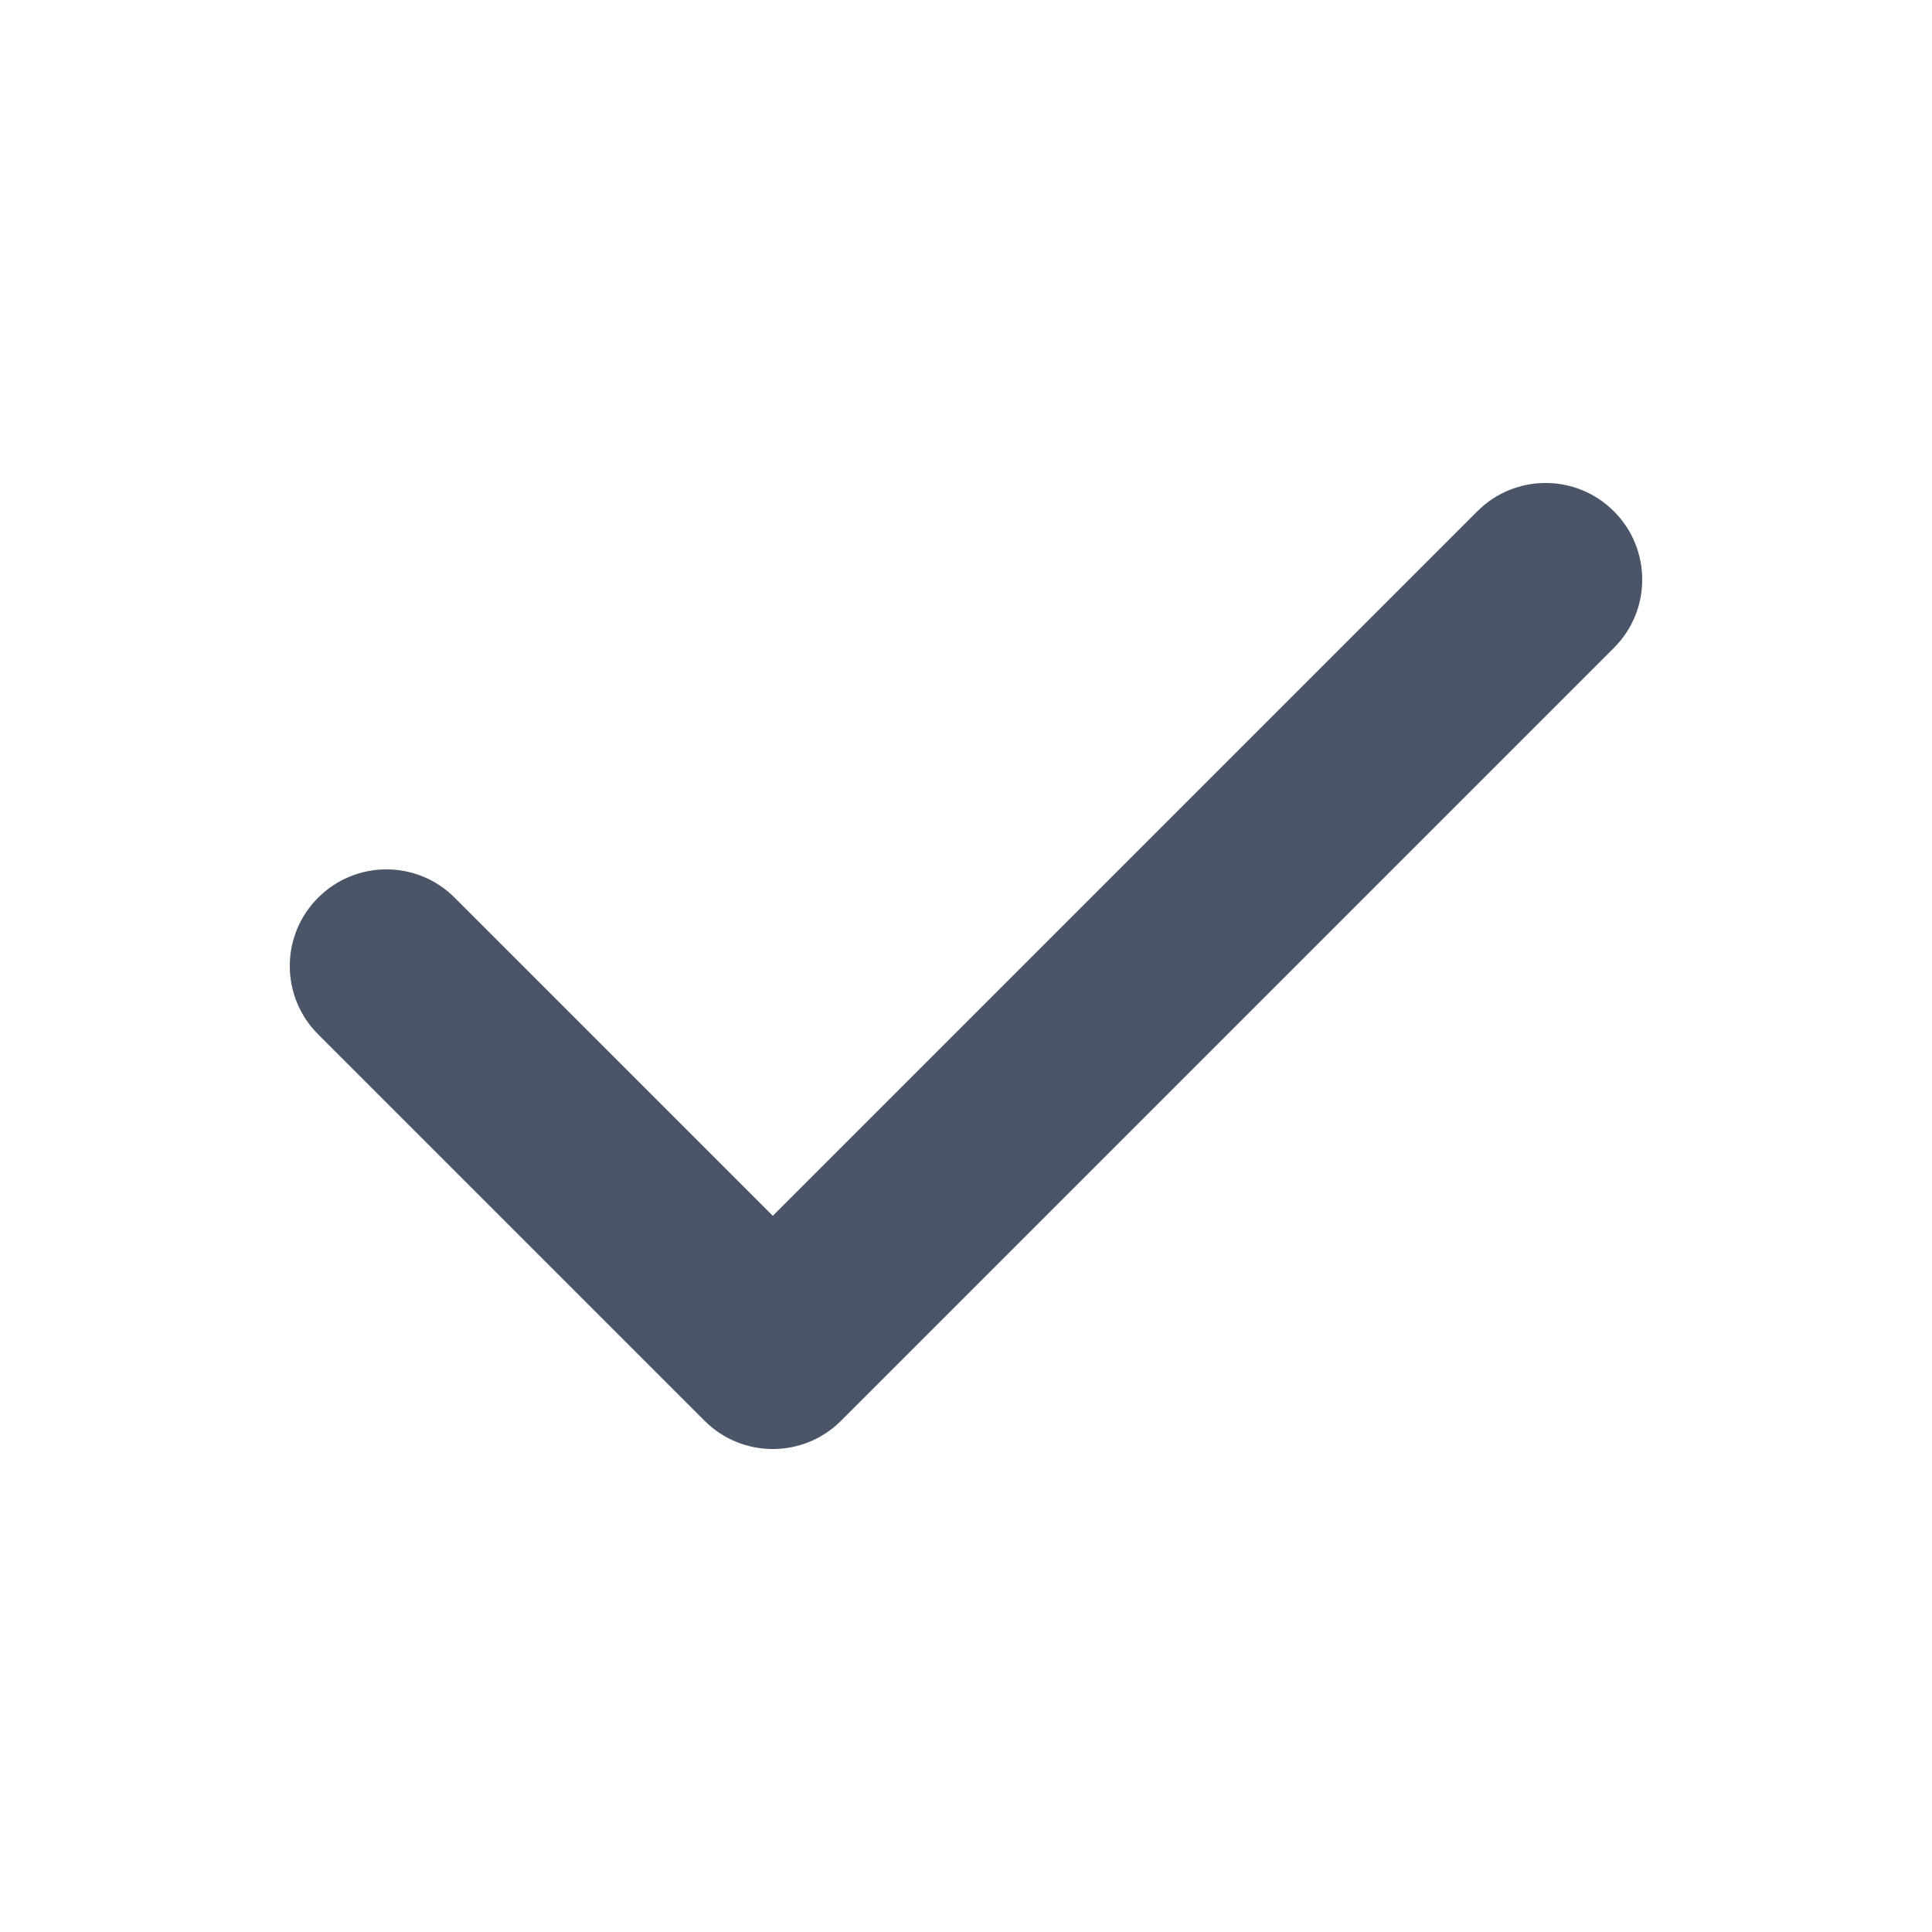
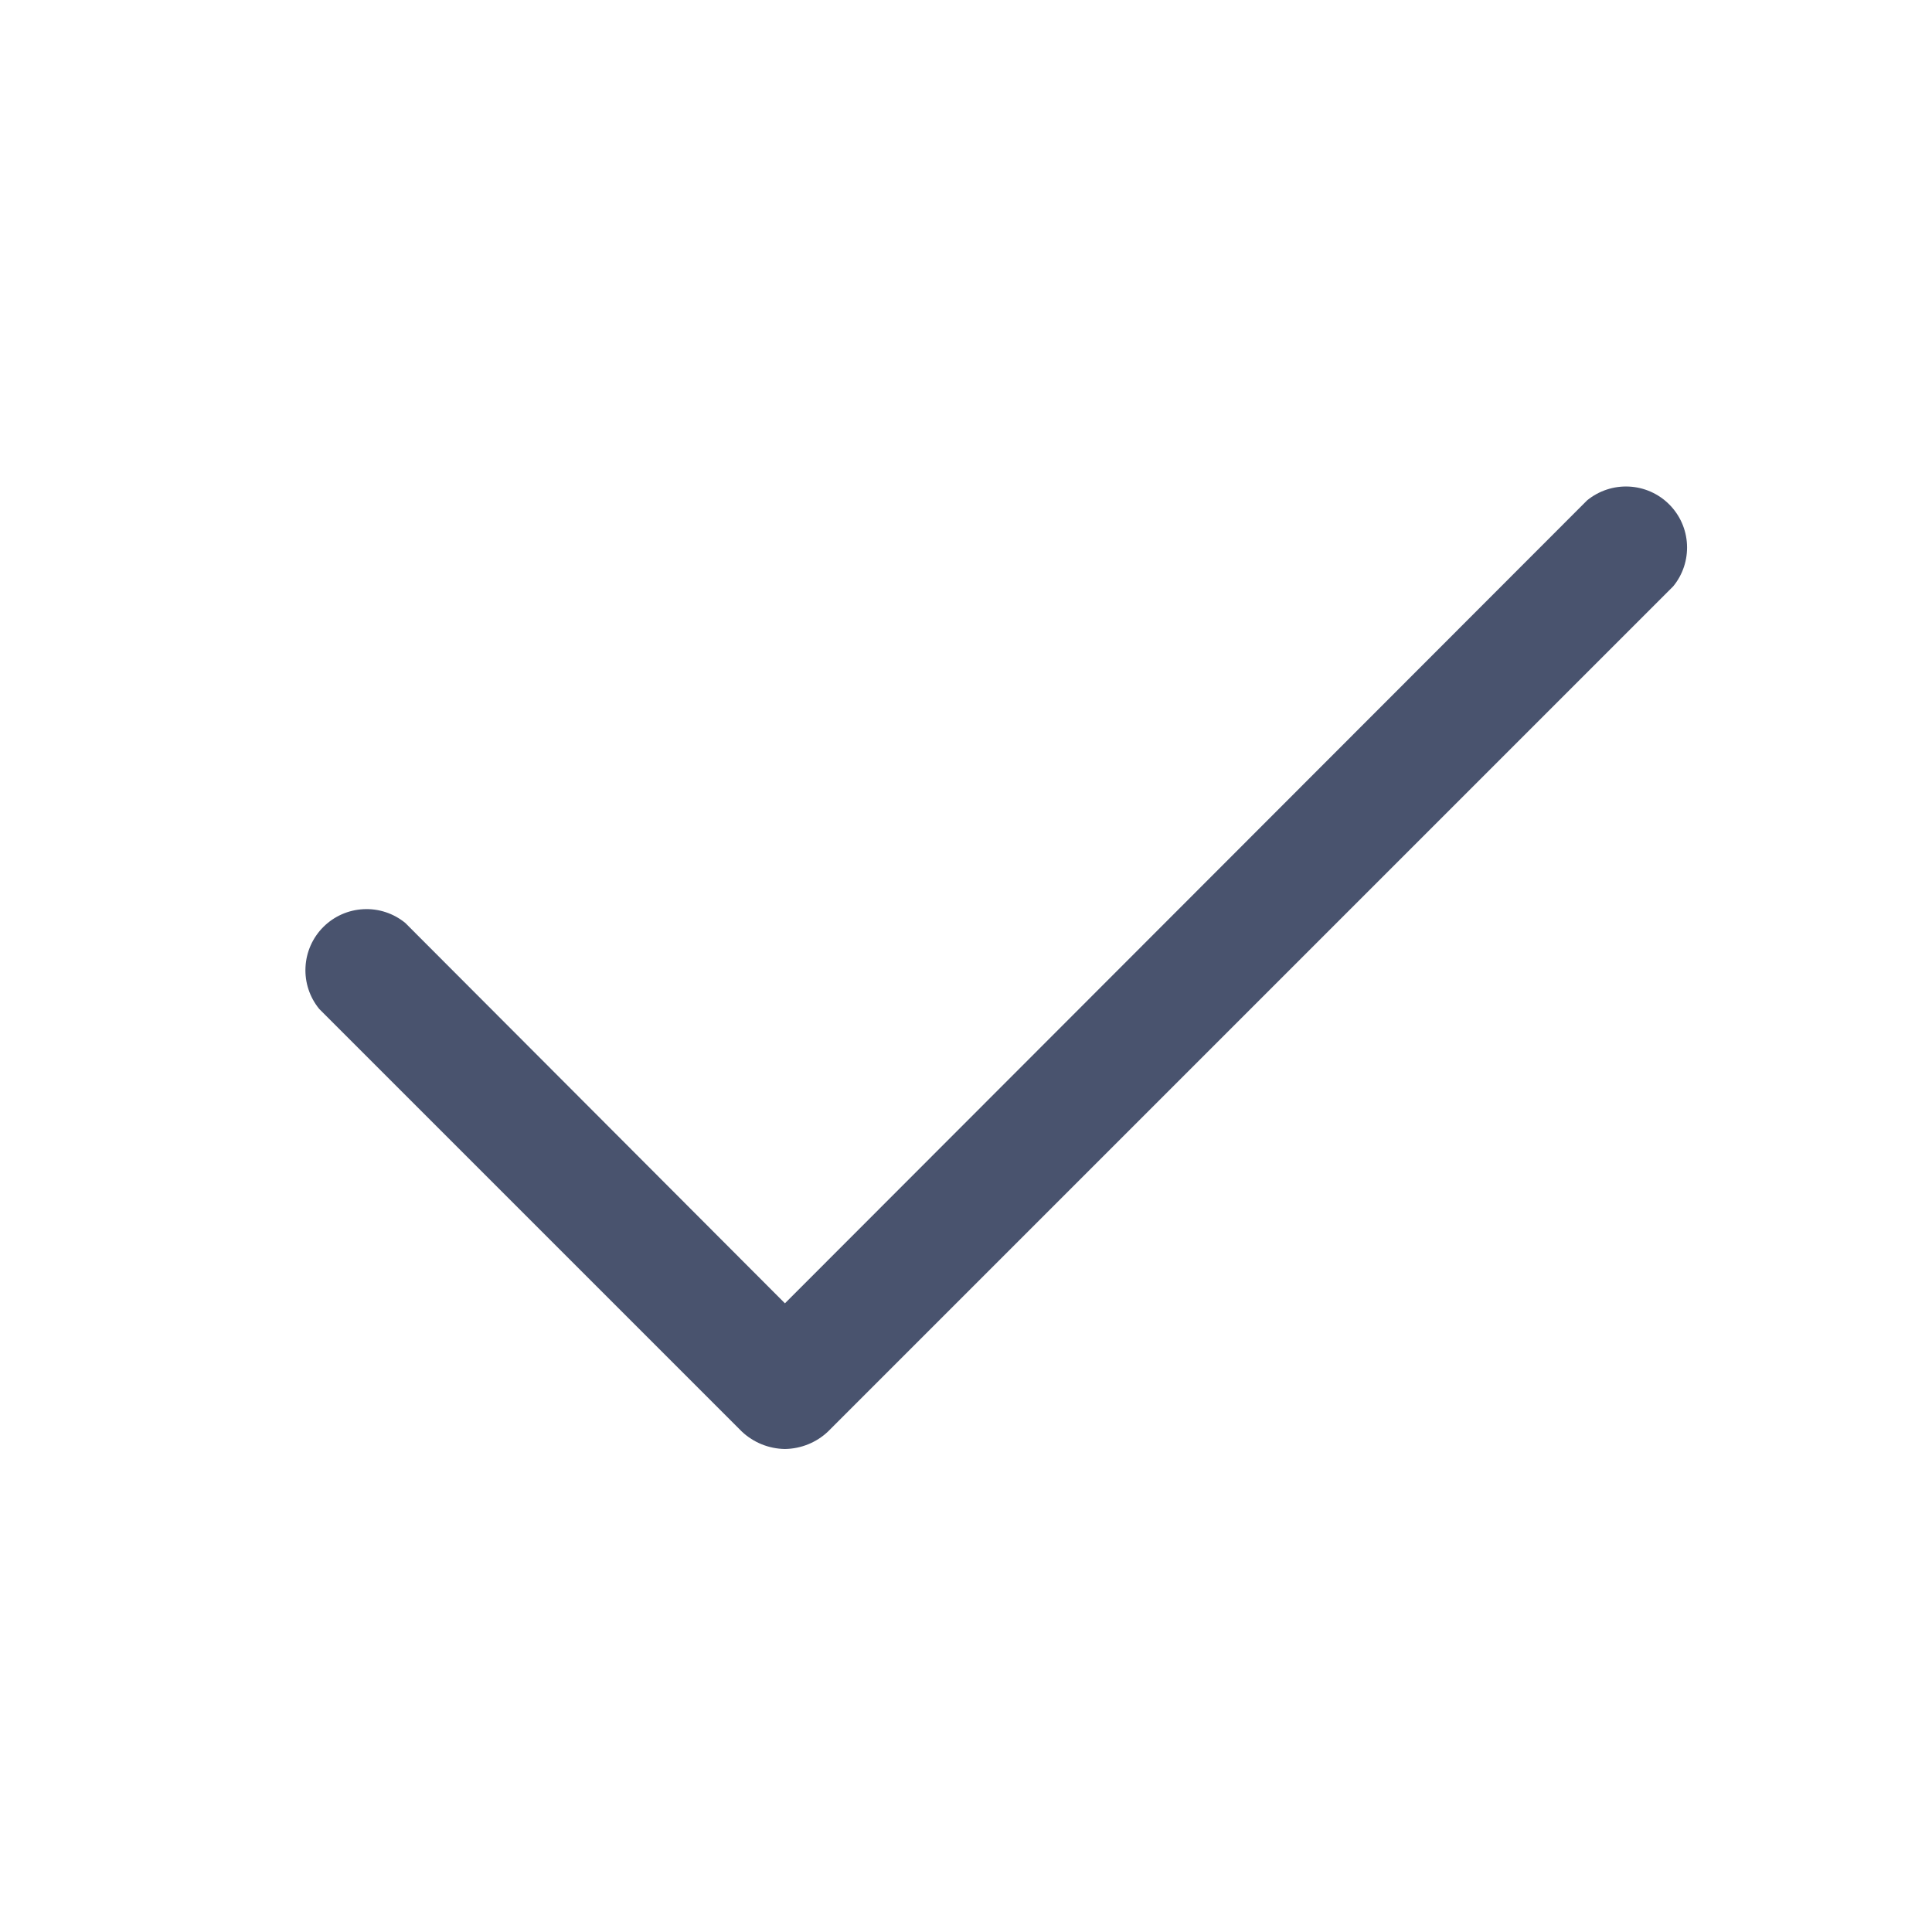
- <svg xmlns="http://www.w3.org/2000/svg" width="20" height="20" viewBox="0 0 20 20" fill="none">
-   <path fill-rule="evenodd" clip-rule="evenodd" d="M16.707 5.293C17.098 5.683 17.098 6.317 16.707 6.707L8.707 14.707C8.317 15.098 7.683 15.098 7.293 14.707L3.293 10.707C2.902 10.317 2.902 9.683 3.293 9.293C3.683 8.902 4.317 8.902 4.707 9.293L8 12.586L15.293 5.293C15.683 4.902 16.317 4.902 16.707 5.293Z" fill="#4A5568" />
+ <svg xmlns="http://www.w3.org/2000/svg" width="32" height="32" viewBox="0 0 32 32" fill="none">
+   <path d="M13.001 24C12.736 23.996 12.482 23.894 12.288 23.712L5.288 16.712C5.129 16.518 5.047 16.271 5.06 16.02C5.072 15.769 5.177 15.532 5.355 15.354C5.533 15.176 5.77 15.071 6.021 15.059C6.272 15.046 6.519 15.128 6.713 15.287L13.001 21.587L26.288 8.287C26.483 8.128 26.729 8.047 26.98 8.059C27.232 8.071 27.469 8.176 27.647 8.354C27.825 8.532 27.93 8.769 27.942 9.02C27.954 9.271 27.873 9.518 27.713 9.712L13.713 23.712C13.52 23.894 13.266 23.996 13.001 24Z" fill="#49536E" />
</svg>
